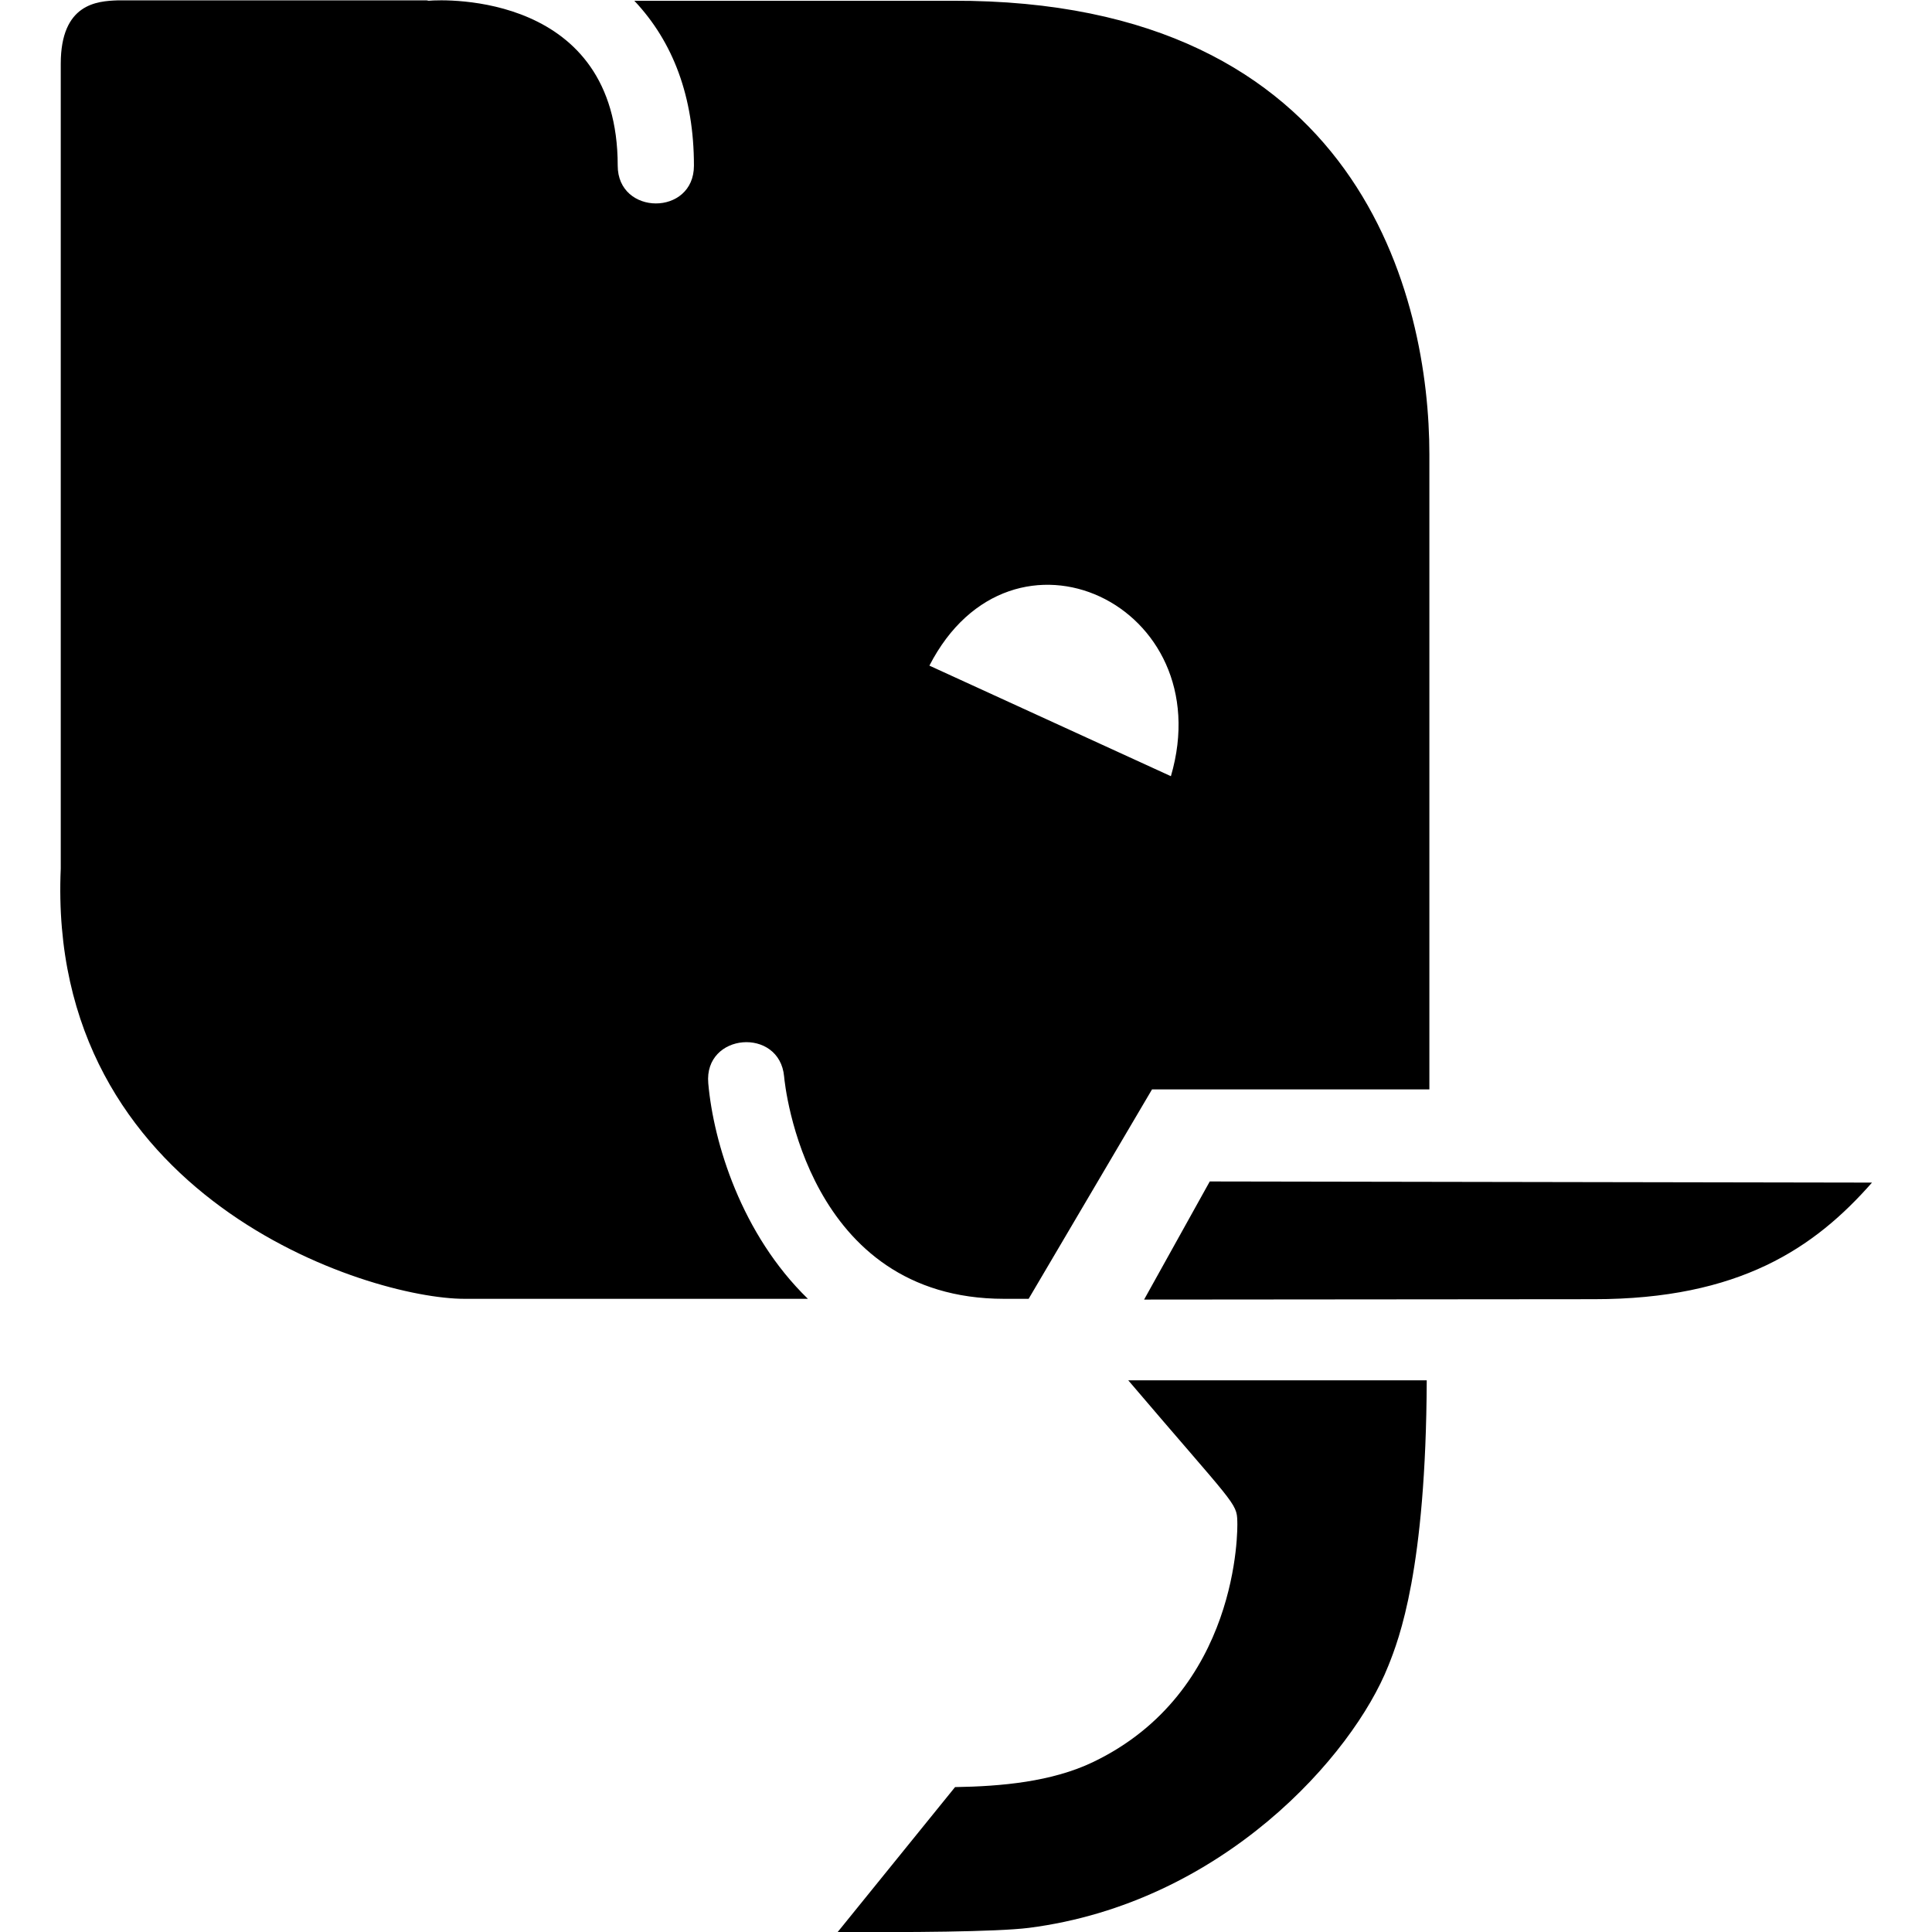
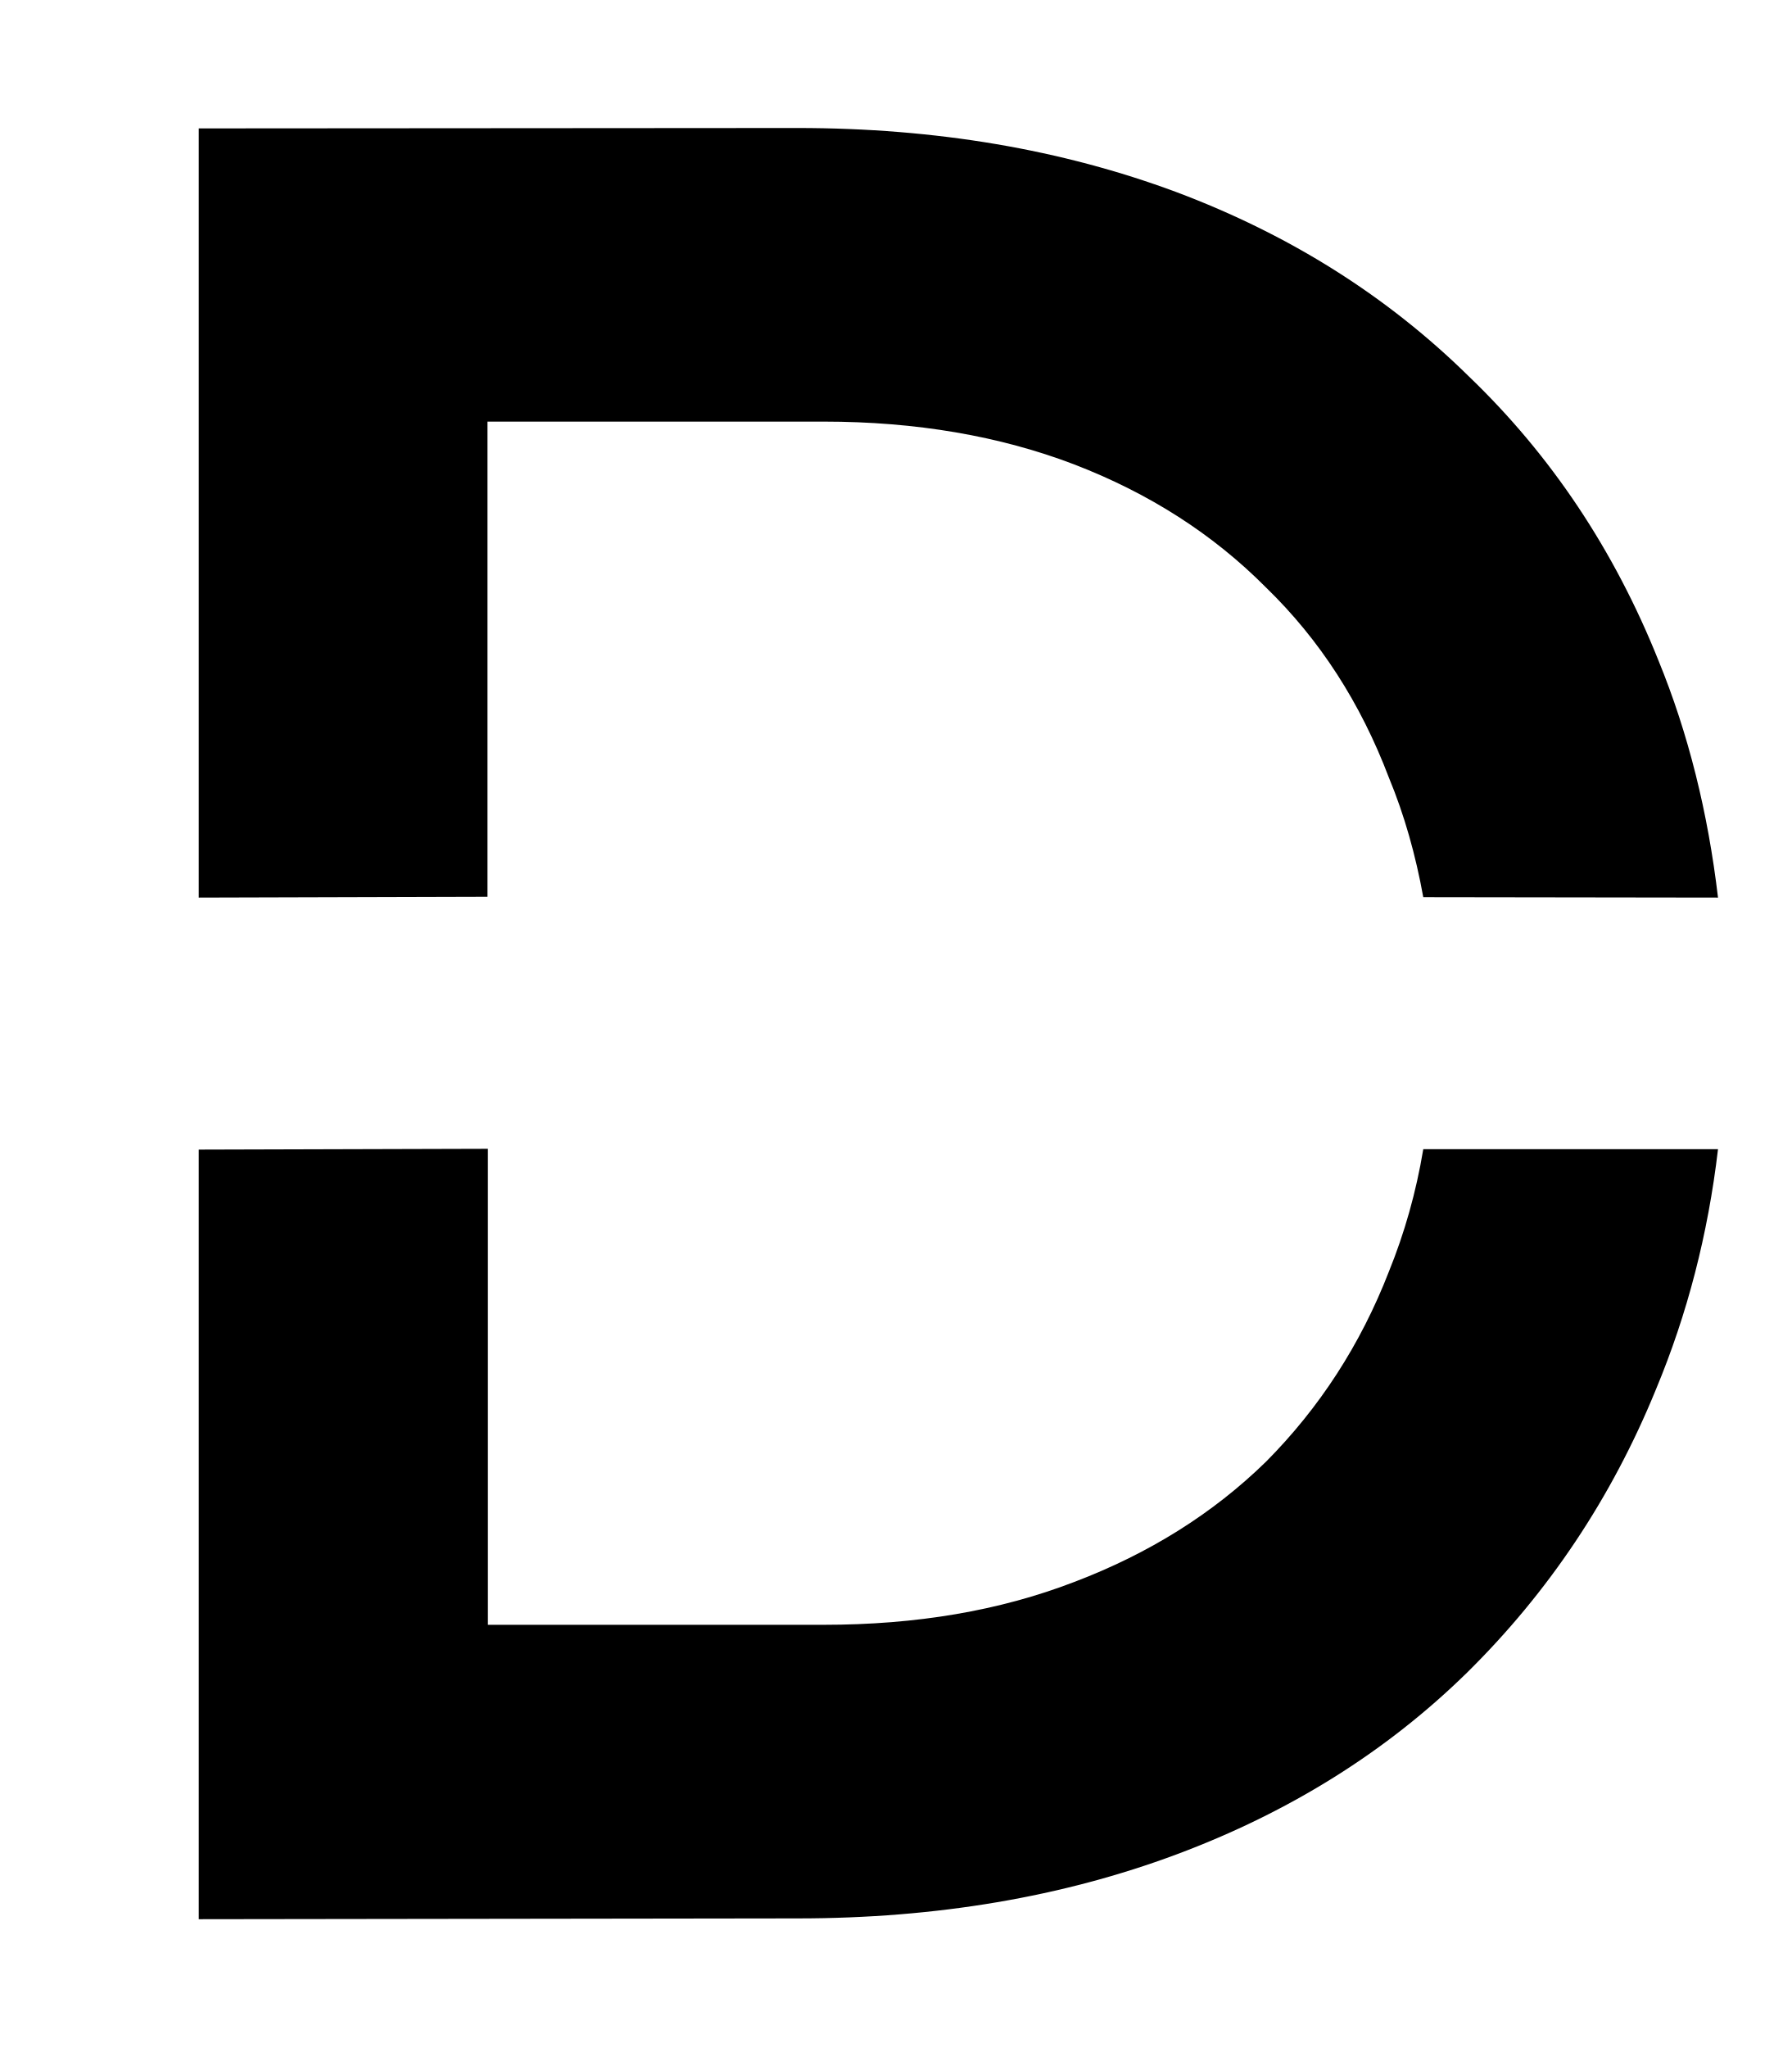
- <svg xmlns="http://www.w3.org/2000/svg" viewBox="0 0 512 512">
-   <path fill="currentColor" d="M222 512l31.1-38.4c12.3-.2 25.6-1.4 36.5-6.6 38.9-18.6 38.4-61.9 38.3-63.8-.1-5-.8-4.4-28.9-37.4l79.1 0c-.2 50.1-7.3 68.5-10.2 75.7-9.4 23.7-43.9 62.8-95.2 69.4-8.7 1.1-32.8 1.2-50.7 1.1zM422.4 344.3c38.6 0 58.5-13.6 73.7-30.9l-175.5-.3-17.4 31.3 119.2-.1zM378.8 120.4l0 168.3-73.5 0-32.7 55.5-6.5 0c-52.3 0-58.1-56.5-58.3-58.9-1.2-13.2-21.3-11.6-20.1 1.8 1.4 15.8 8.8 40 26.4 57.1l-91 0c-25.5 0-110.8-26.8-107-114l0-213.3c0-16 9.7-16.6 15-16.8l82 0c.2 0 .3 .1 .5 .1 4.3-.4 50.1-2.1 50.1 43.7 0 13.3 20.2 13.4 20.2 0 0-18.2-5.5-32.8-15.8-43.7l84.2 0C361-.2 378.8 79.6 378.8 120.4zm-132.5 56l64 29.3c13.3-45.5-42.2-71.7-64-29.3z" />
+ <svg xmlns="http://www.w3.org/2000/svg" viewBox="0 0 448 512">
+   <path fill="currentColor" d="M122 406.2l84 0c23.1 0 43.9-3.5 62.6-10.7 18.7-7.1 34.7-17.1 48-30.1 13.3-13.4 23.6-29.2 30.7-47.5 3.9-9.6 6.8-19.8 8.6-30.6l73.7 0c-2.5 21.3-7.7 41.3-15.5 60-11.1 27.2-26.9 50.8-47.3 70.9-20 19.6-44.2 34.8-72.6 45.4s-60 16-94.7 16l-149.8 .2 0-192.4 72.3-.2 0 118.8zM199.4 32c34.7 0 66.2 5.4 94.7 16 28.5 10.7 52.9 26.1 73.3 46.2 20.4 19.6 36.2 43.2 47.3 70.9 7.5 18.3 12.4 38.1 14.9 59.3l-73.7-.1c-1.9-10.5-4.7-20.5-8.6-29.9-7.1-18.7-17.3-34.5-30.7-47.5-13.3-13.4-29.3-23.6-48-30.8-18.6-7.1-39.5-10.7-62.7-10.7l-84 0 0 118.8-72.2 .2 0-192.3 149.7-.1z" />
</svg>
